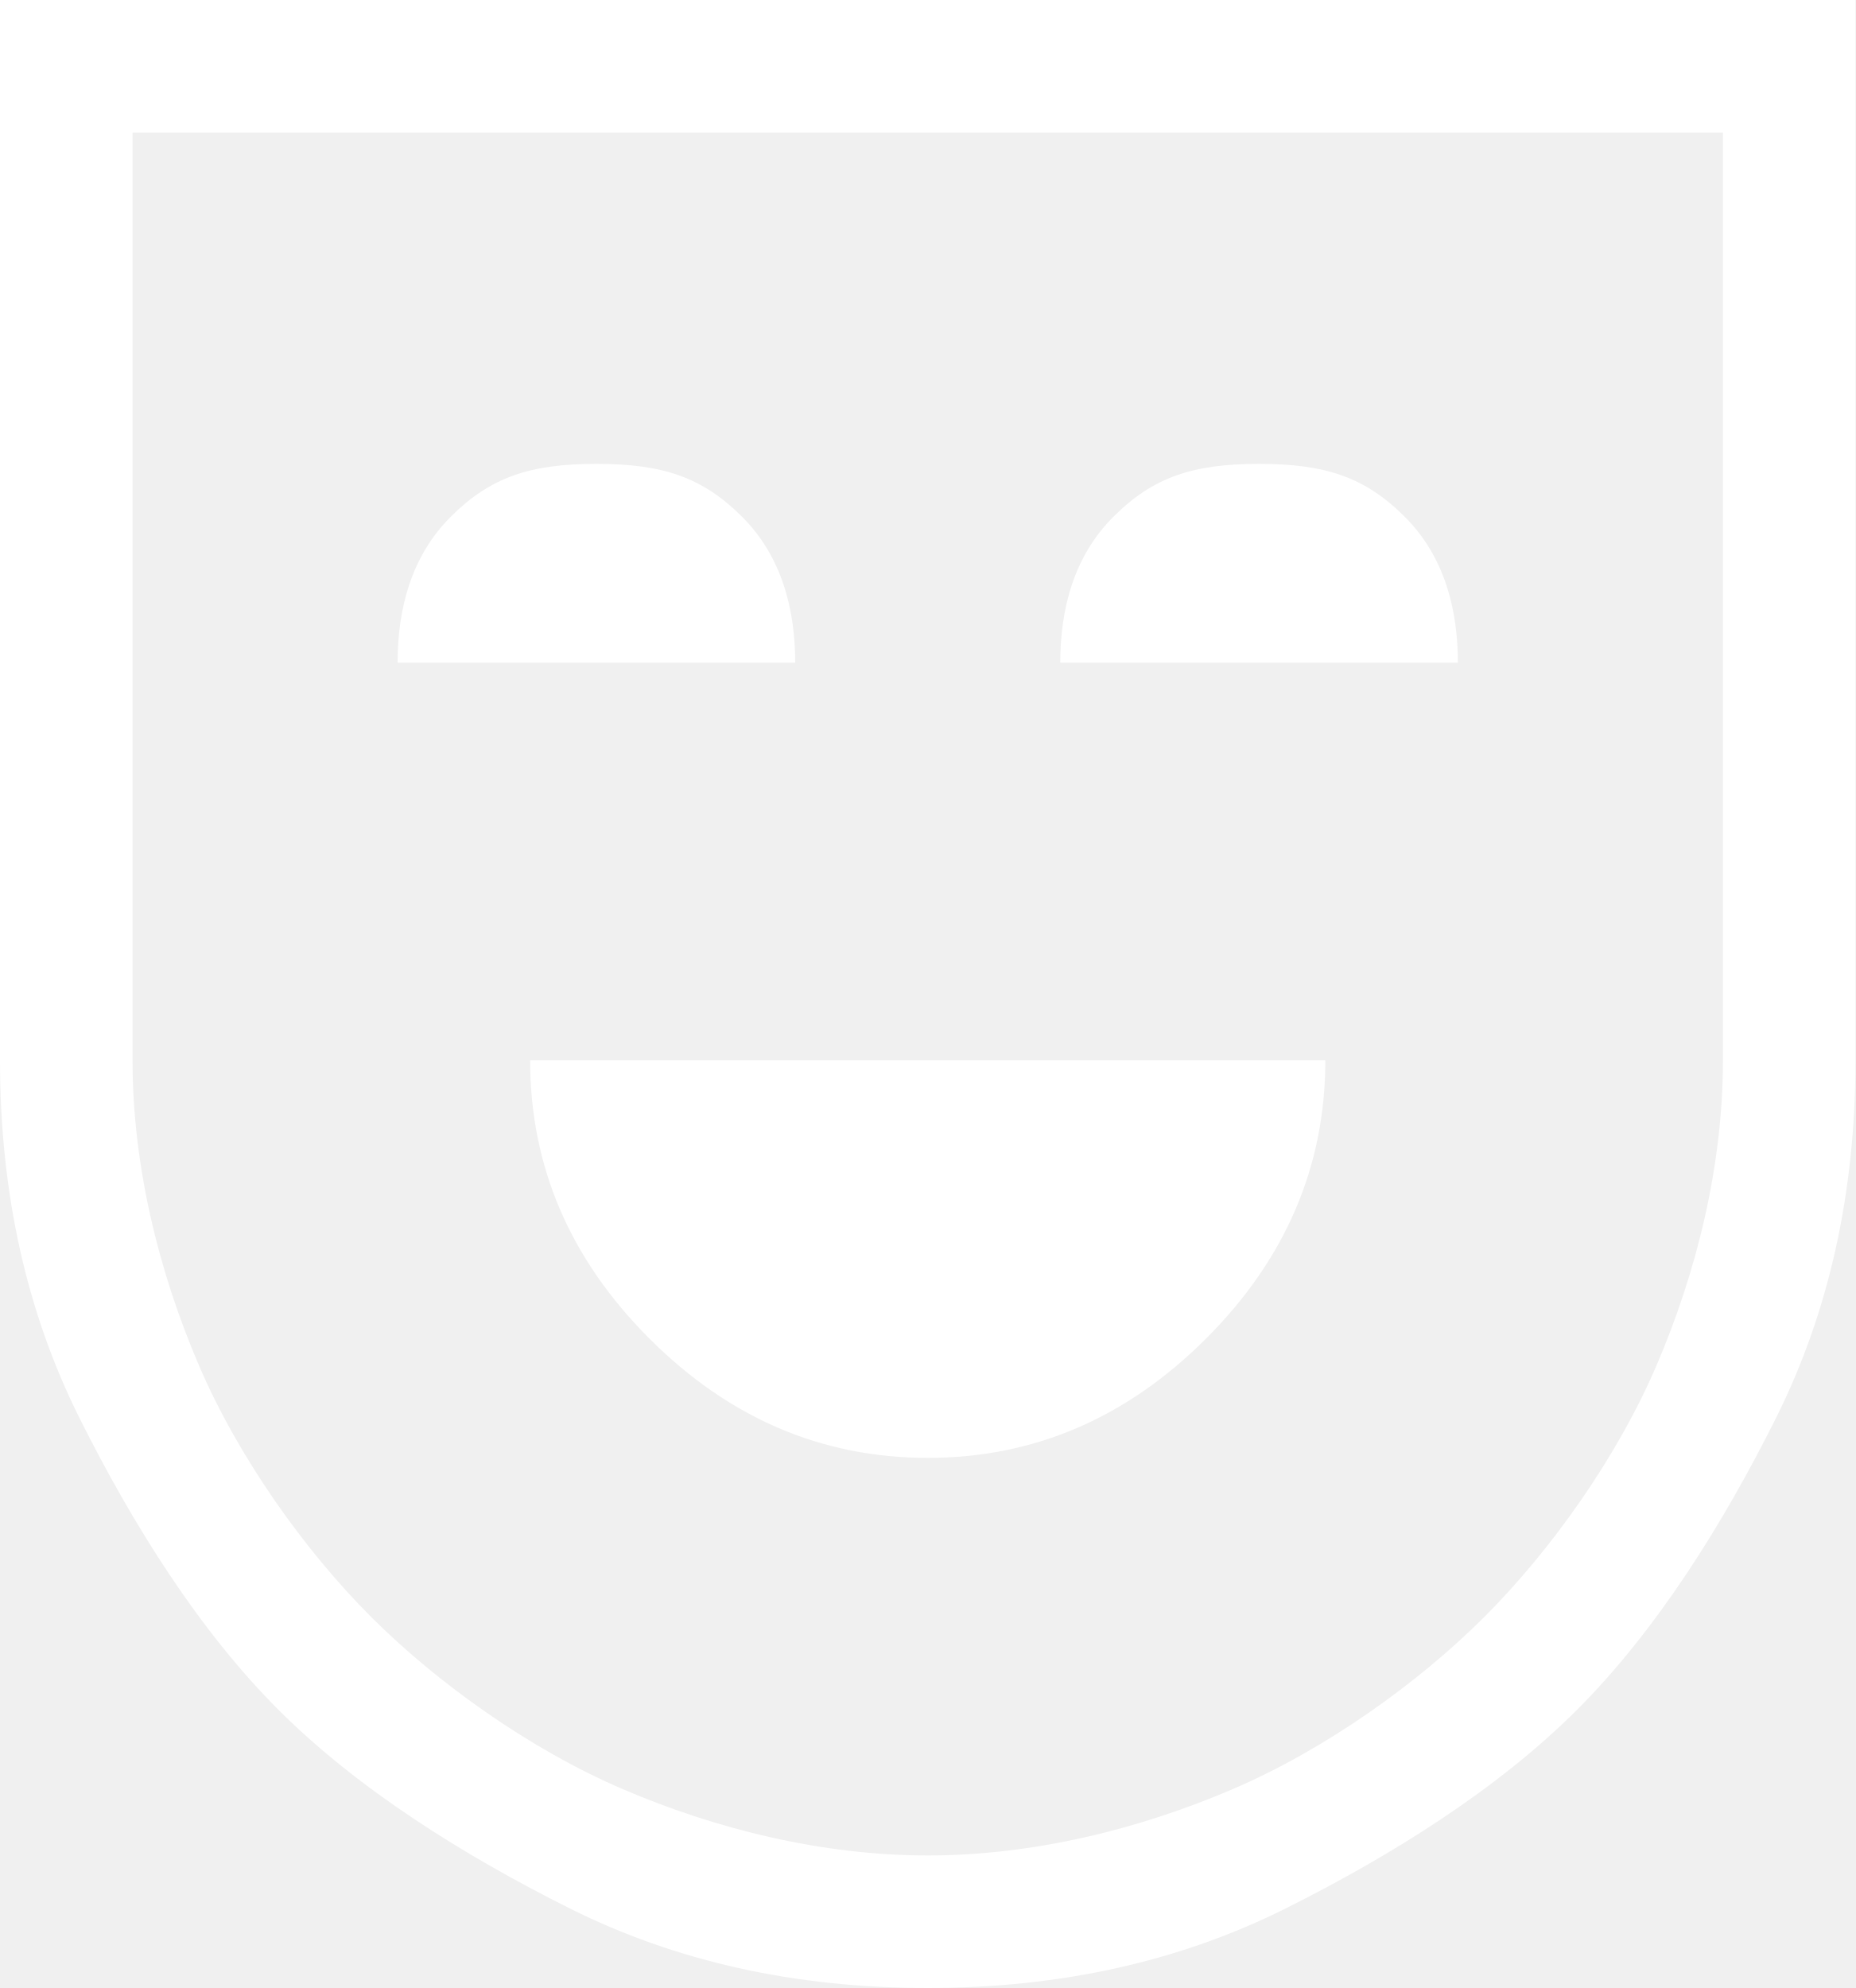
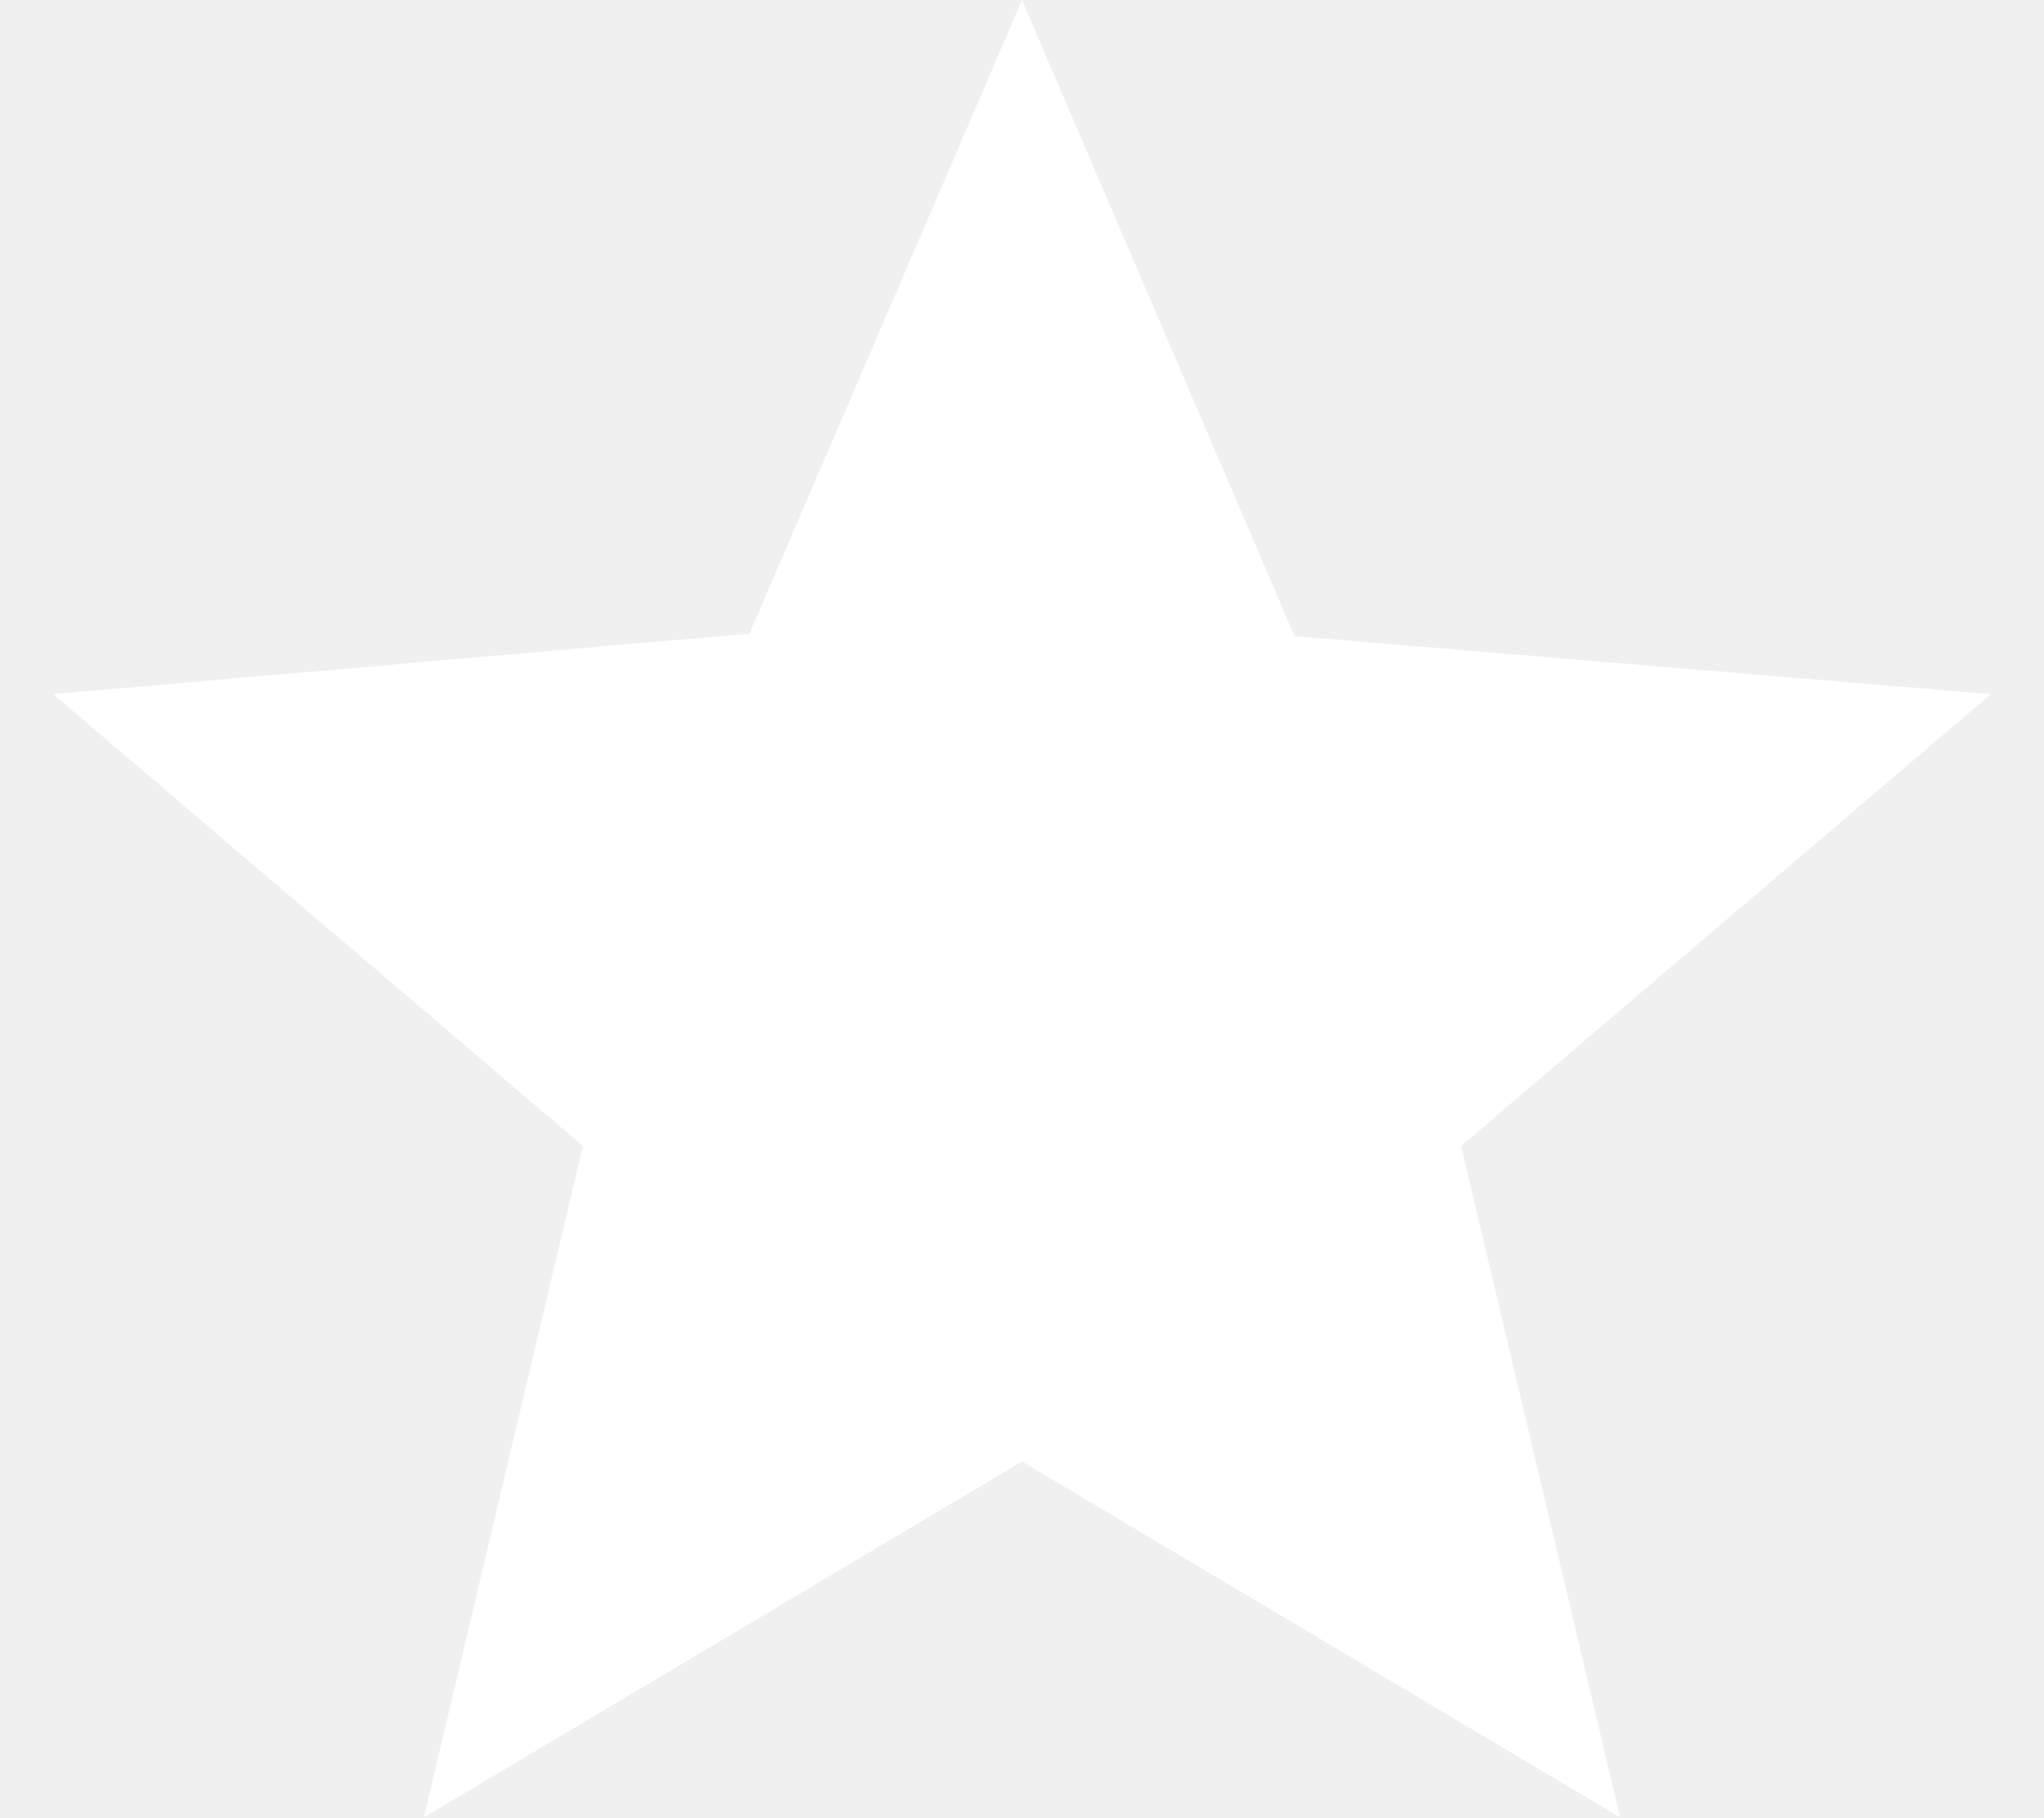
- <svg xmlns="http://www.w3.org/2000/svg" width="14" height="15" viewBox="0 0 14 15" fill="none">
-   <path d="M0 0V8C0 9 0.2 9.9 0.6 10.7C1 11.5 1.5 12.3 2.1 12.9C2.7 13.5 3.5 14 4.3 14.4C5.1 14.8 6 15 7 15C8 15 8.9 14.8 9.7 14.4C10.5 14 11.3 13.5 11.9 12.9C12.5 12.3 13 11.5 13.4 10.7C13.8 9.9 14 9 14 8V0H0ZM13 8C13 8.8 12.8 9.6 12.5 10.3C12.2 11 11.7 11.7 11.2 12.2C10.7 12.7 10 13.2 9.3 13.5C8.6 13.8 7.8 14 7 14C6.2 14 5.4 13.8 4.7 13.5C4 13.2 3.3 12.7 2.8 12.2C2.3 11.7 1.8 11 1.5 10.3C1.2 9.6 1 8.8 1 8V1H13V8ZM6 5H3C3 4.6 3.1 4.2 3.4 3.9C3.7 3.6 4 3.5 4.5 3.5C5 3.5 5.3 3.6 5.6 3.9C5.9 4.2 6 4.6 6 5ZM11 5H8C8 4.6 8.1 4.2 8.4 3.9C8.7 3.6 9 3.5 9.5 3.5C10 3.5 10.3 3.6 10.6 3.9C10.9 4.2 11 4.6 11 5ZM4 8H10C10 8.8 9.7 9.5 9.1 10.1C8.5 10.7 7.8 11 7 11C6.2 11 5.5 10.7 4.9 10.1C4.3 9.5 4 8.8 4 8Z" fill="white" />
+ <svg xmlns="http://www.w3.org/2000/svg" width="18" height="16" viewBox="0 0 18 16" fill="none">
+   <path d="M12.867 10.089L14.267 16L9 12.867L3.733 16L5.133 10.089L0.467 6.111L6.6 5.578L9 0L11.4 5.6L17.533 6.111L12.867 10.089Z" fill="white" />
</svg>
